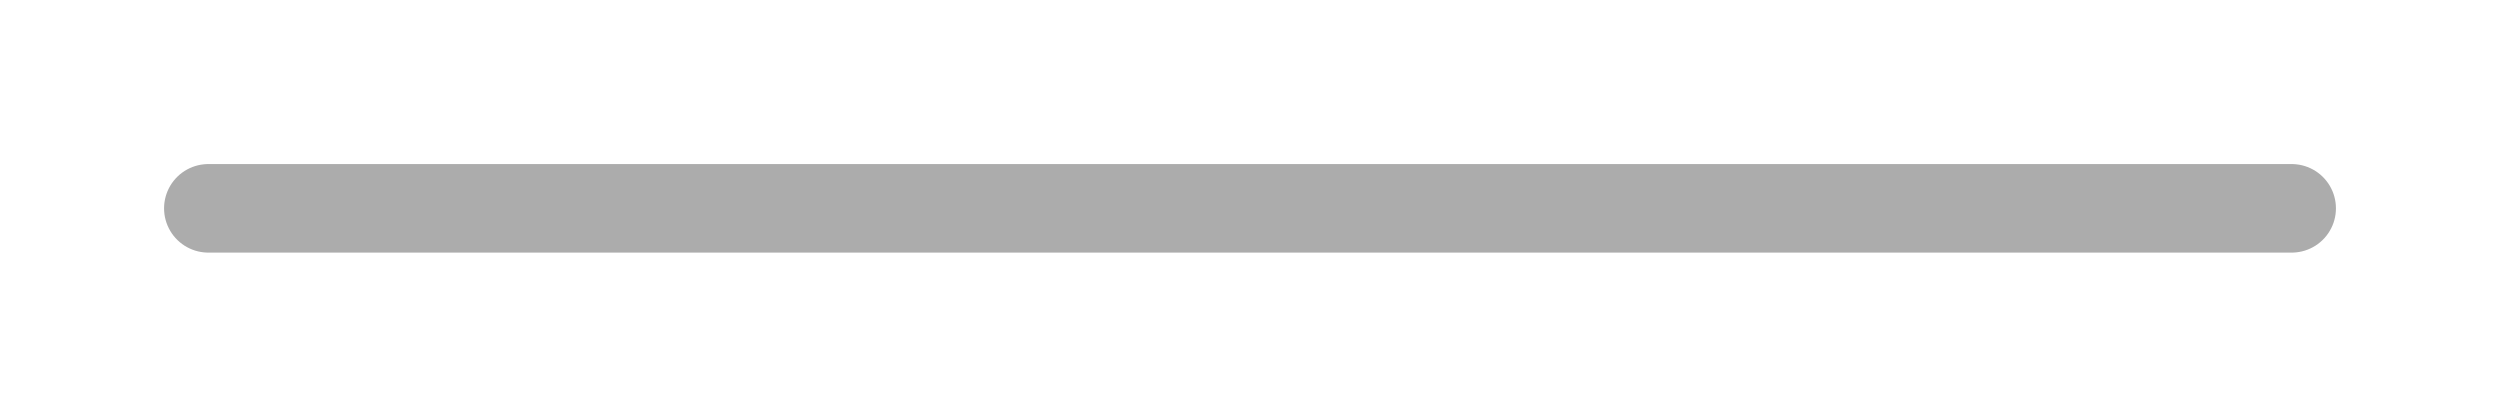
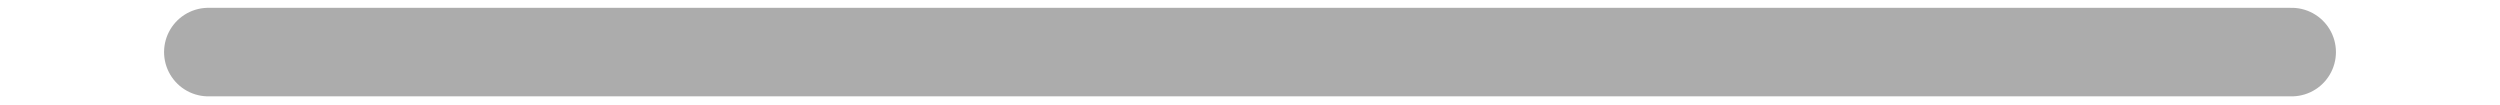
- <svg xmlns="http://www.w3.org/2000/svg" clip-rule="evenodd" fill-rule="evenodd" stroke-linecap="round" viewBox="0 0 48 8">
-   <path d="m4 4h40" fill="none" stroke="#808080" stroke-opacity=".65" stroke-width="1.7" />
+ <svg xmlns="http://www.w3.org/2000/svg" clip-rule="evenodd" fill-rule="evenodd" stroke-linecap="round" viewBox="0 0 48 2">
+   <path d="m4 1h40" fill="none" stroke="#808080" stroke-opacity=".65" stroke-width="1.7" />
</svg>
